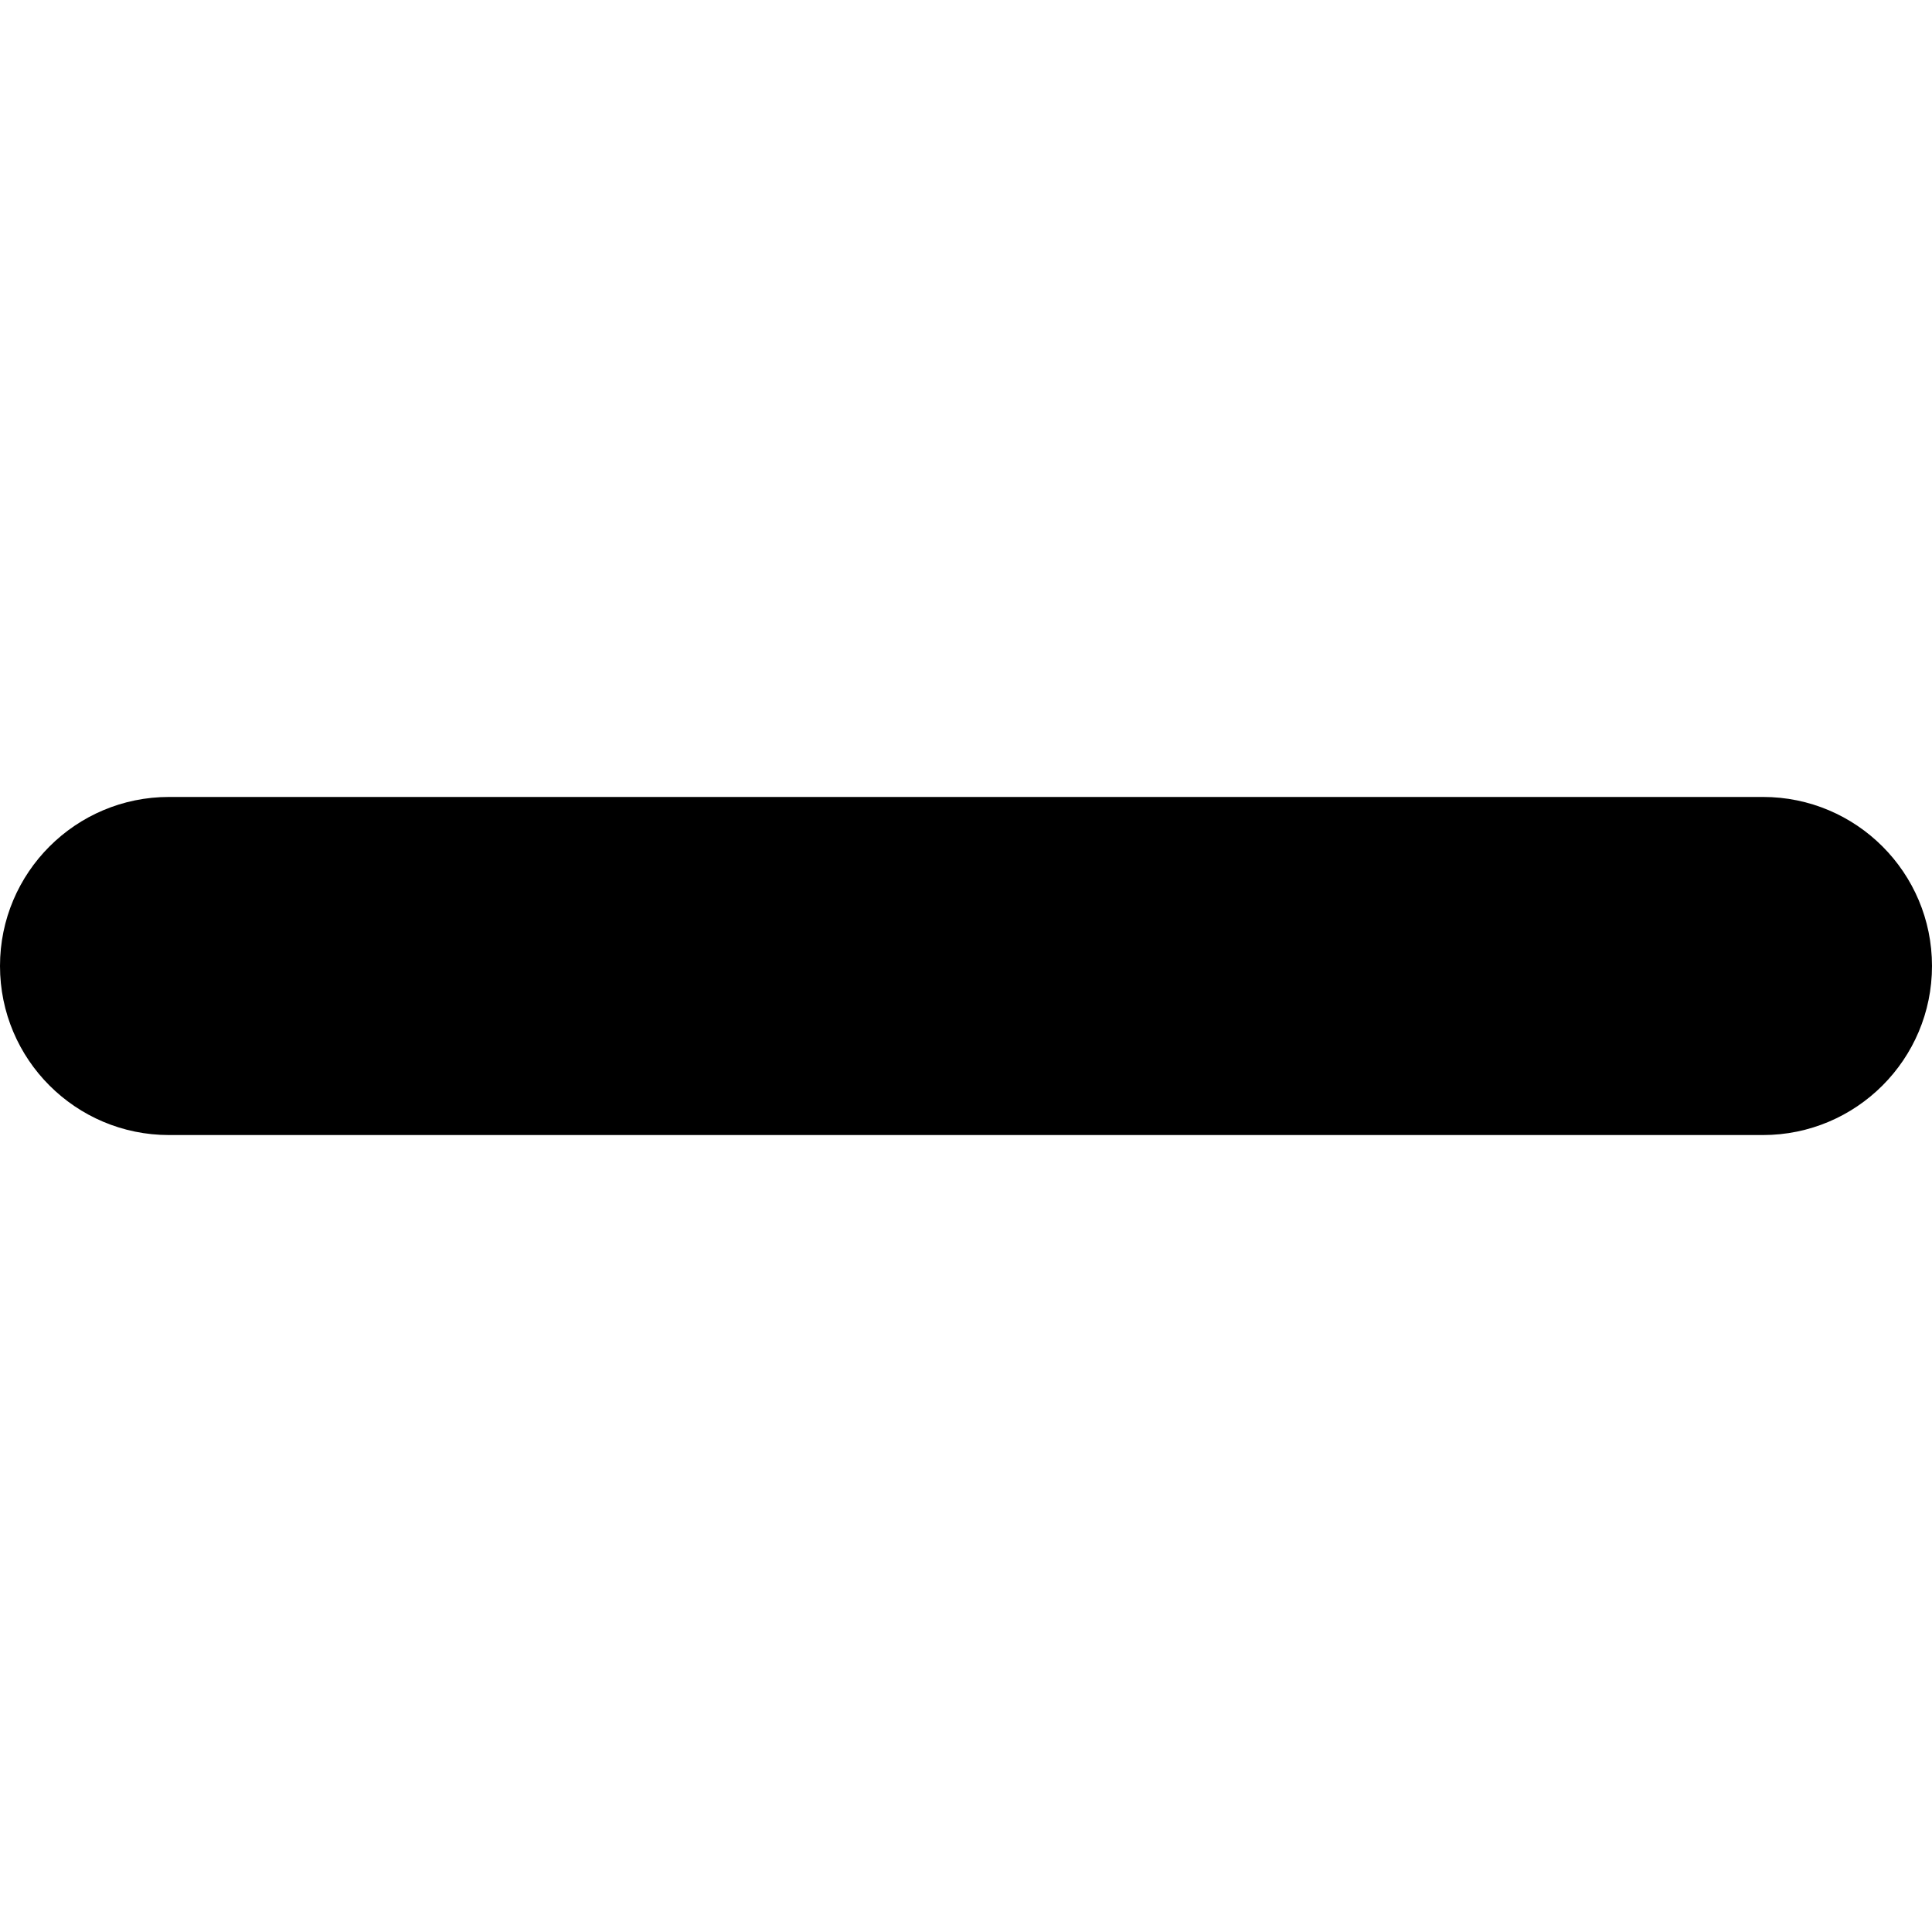
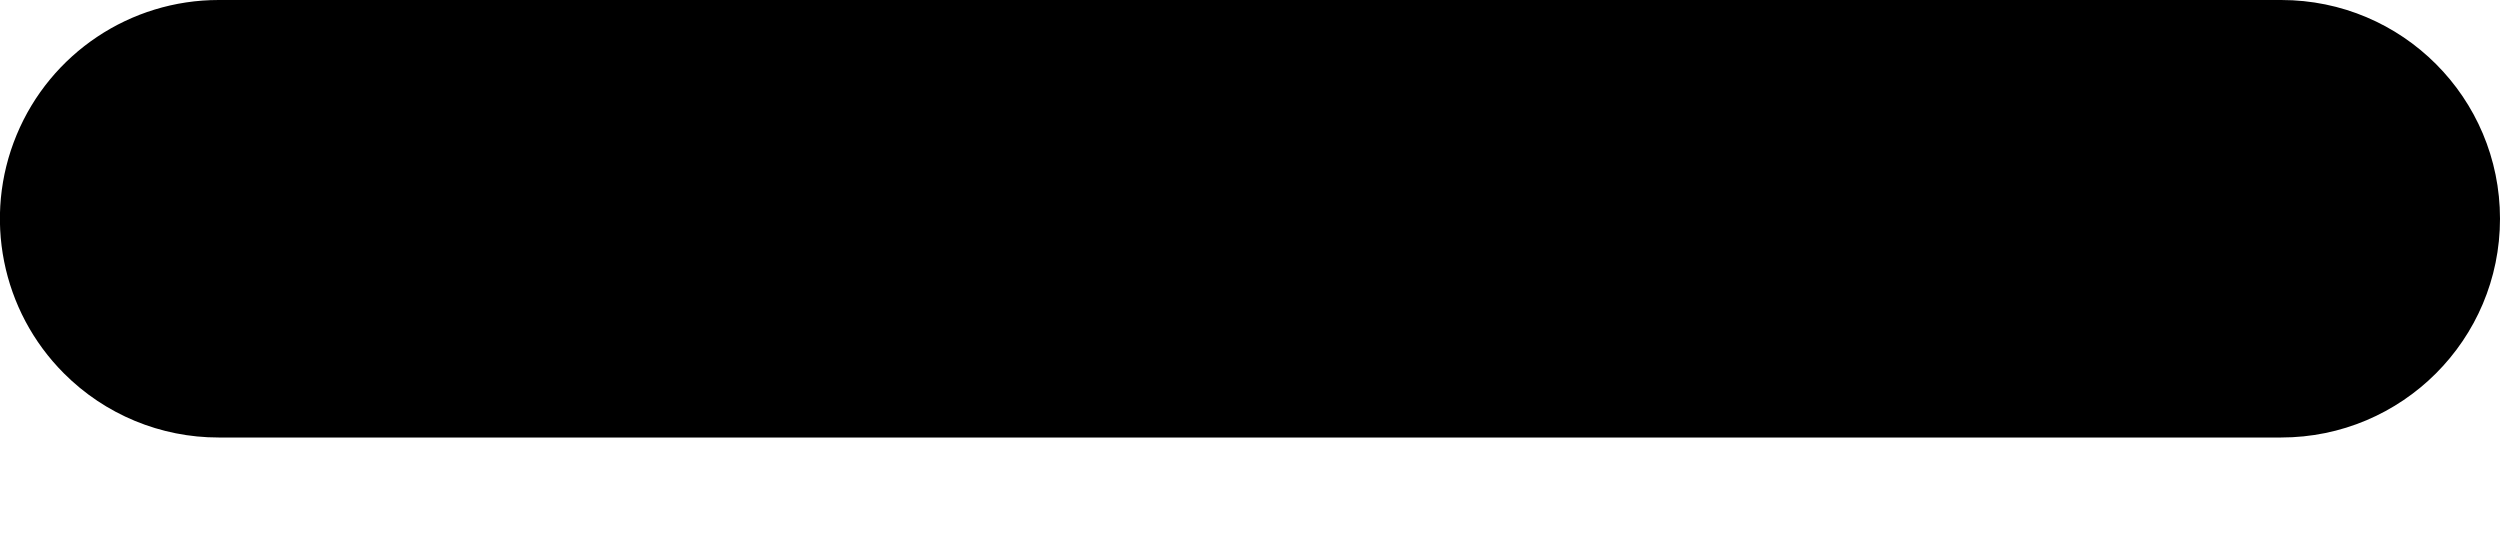
- <svg xmlns="http://www.w3.org/2000/svg" version="1.1" id="Capa_1" x="0px" y="0px" width="459.313px" height="459.314px" viewBox="0 0 459.313 459.314" style="enable-background:new 0 0 459.313 459.314;" xml:space="preserve">
-   <g>
-     <path d="M459.313,229.648c0,22.201-17.992,40.199-40.205,40.199H40.181c-11.094,0-21.14-4.498-28.416-11.774   C4.495,250.808,0,240.76,0,229.66c-0.006-22.204,17.992-40.199,40.202-40.193h378.936   C441.333,189.472,459.308,207.456,459.313,229.648z" />
-   </g>
-   <g>
- </g>
-   <g>
- </g>
-   <g>
- </g>
-   <g>
- </g>
-   <g>
- </g>
-   <g>
- </g>
-   <g>
- </g>
-   <g>
- </g>
-   <g>
- </g>
-   <g>
- </g>
-   <g>
- </g>
-   <g>
- </g>
-   <g>
- </g>
-   <g>
- </g>
-   <g>
- </g>
+ <svg xmlns="http://www.w3.org/2000/svg" width="18" height="4">
+   <path d="M18 1.575c0 .87-.705 1.575-1.576 1.575H1.574a1.57 1.57 0 0 1-1.113-.461A1.575 1.575 0 0 1 1.575 0h14.85C17.296 0 18 .705 18 1.575Z" fill="currentColor" fill-rule="nonzero" />
</svg>
